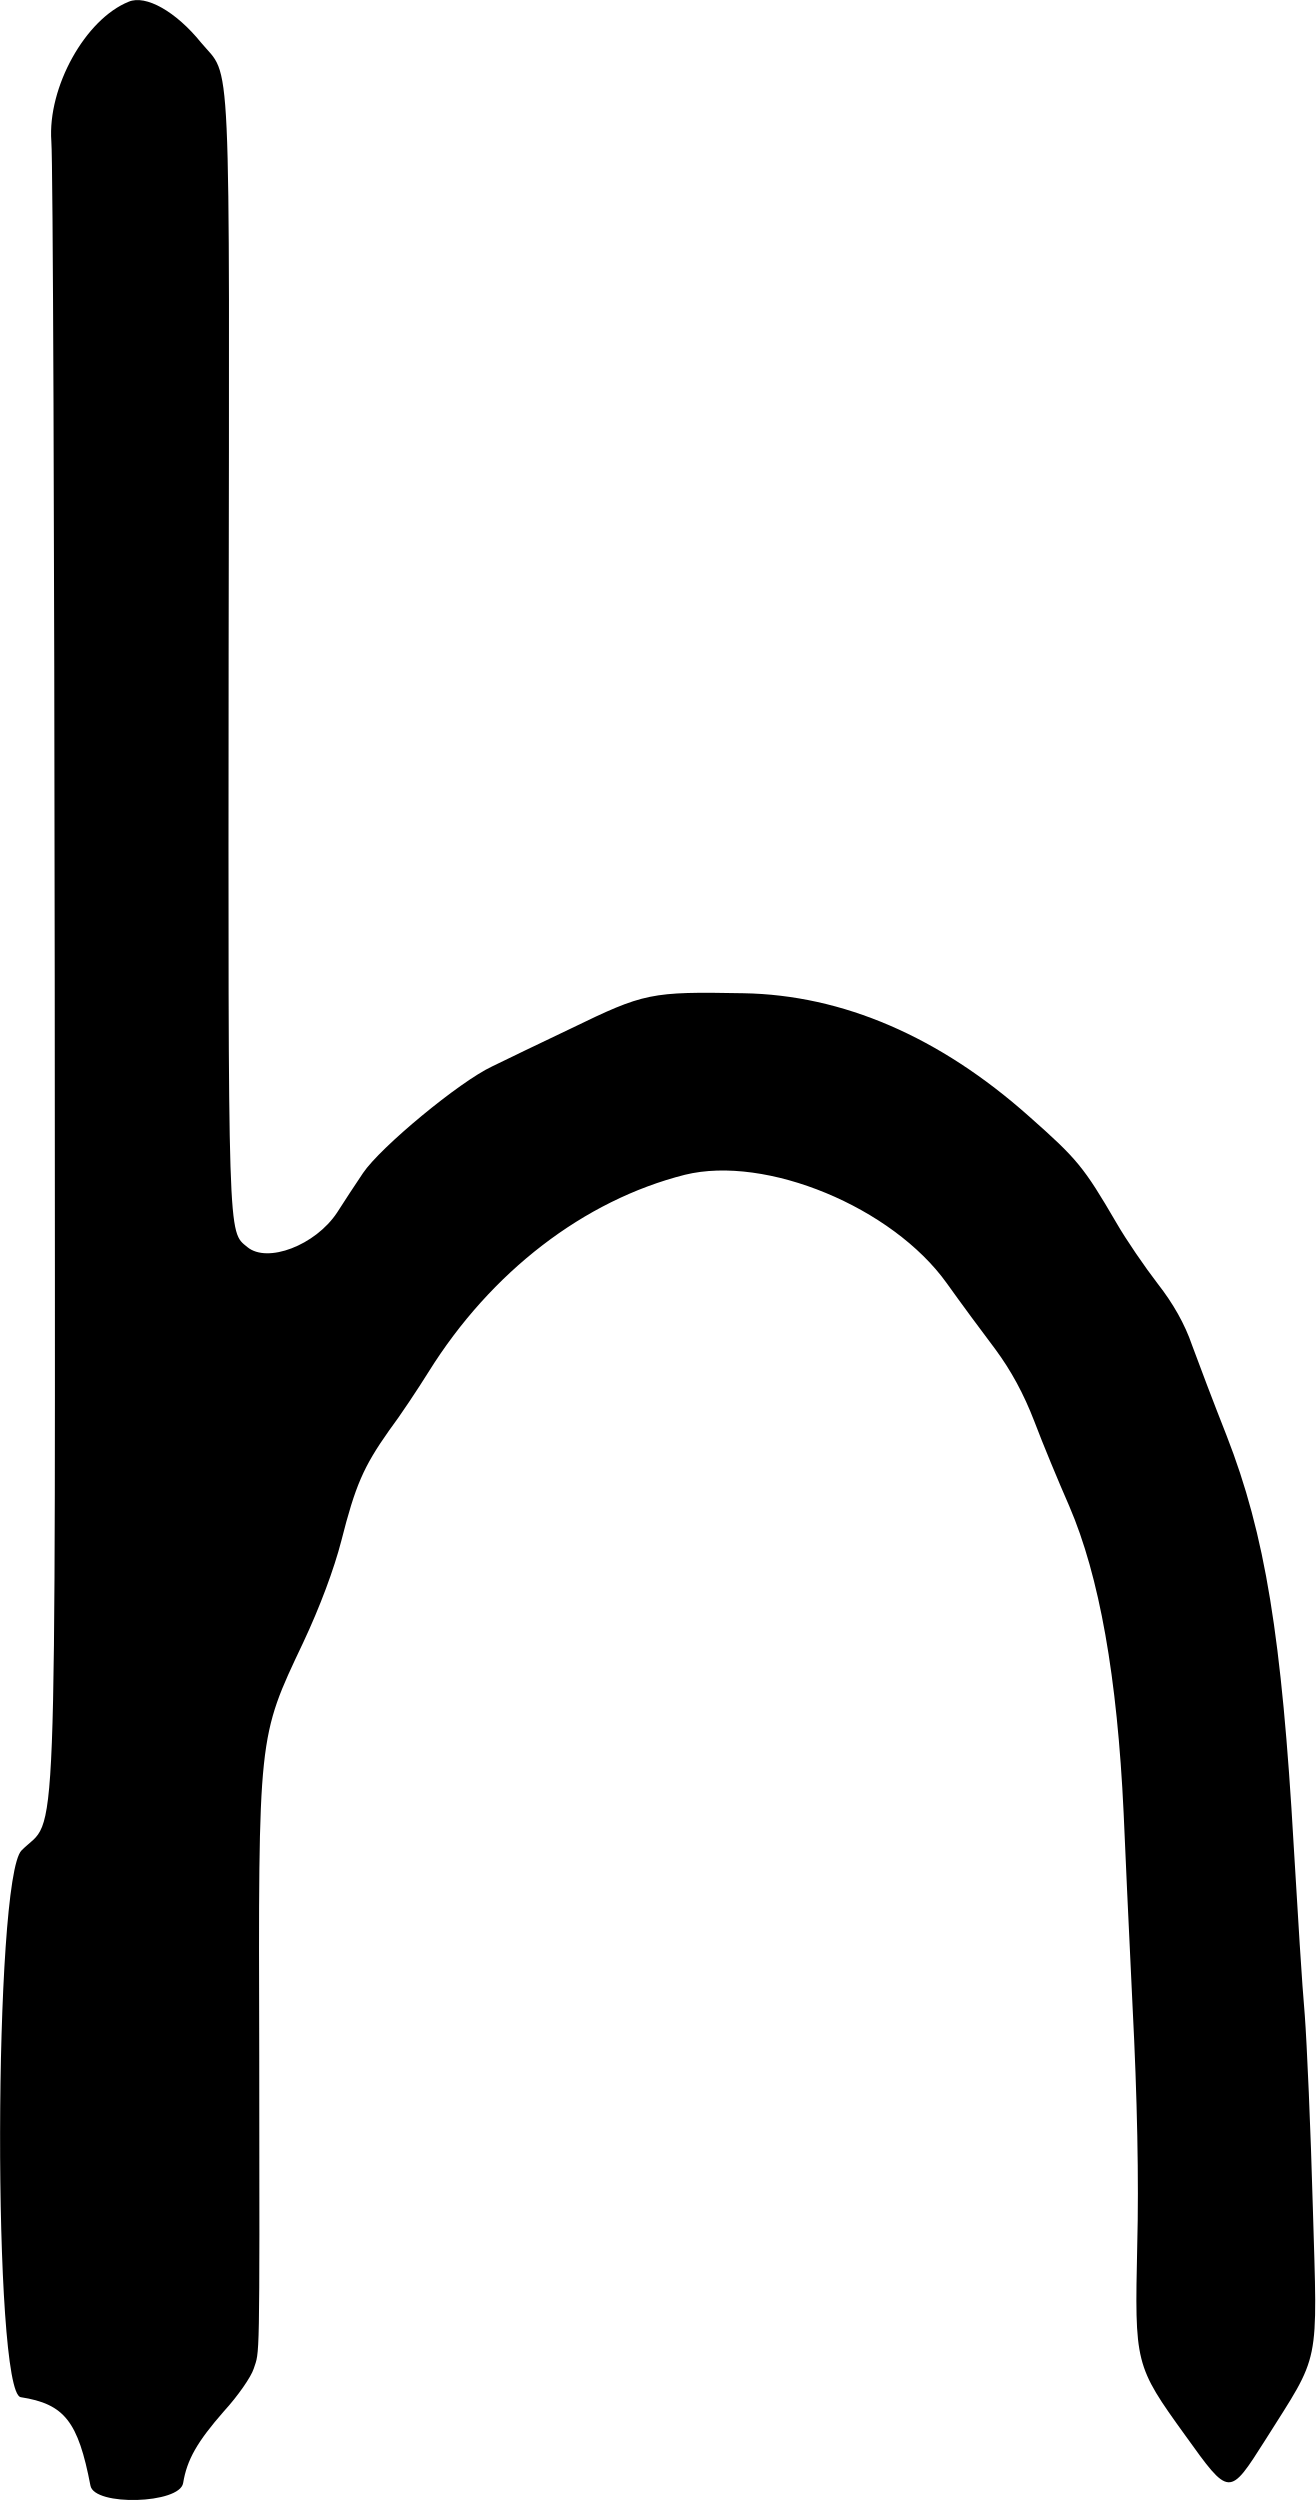
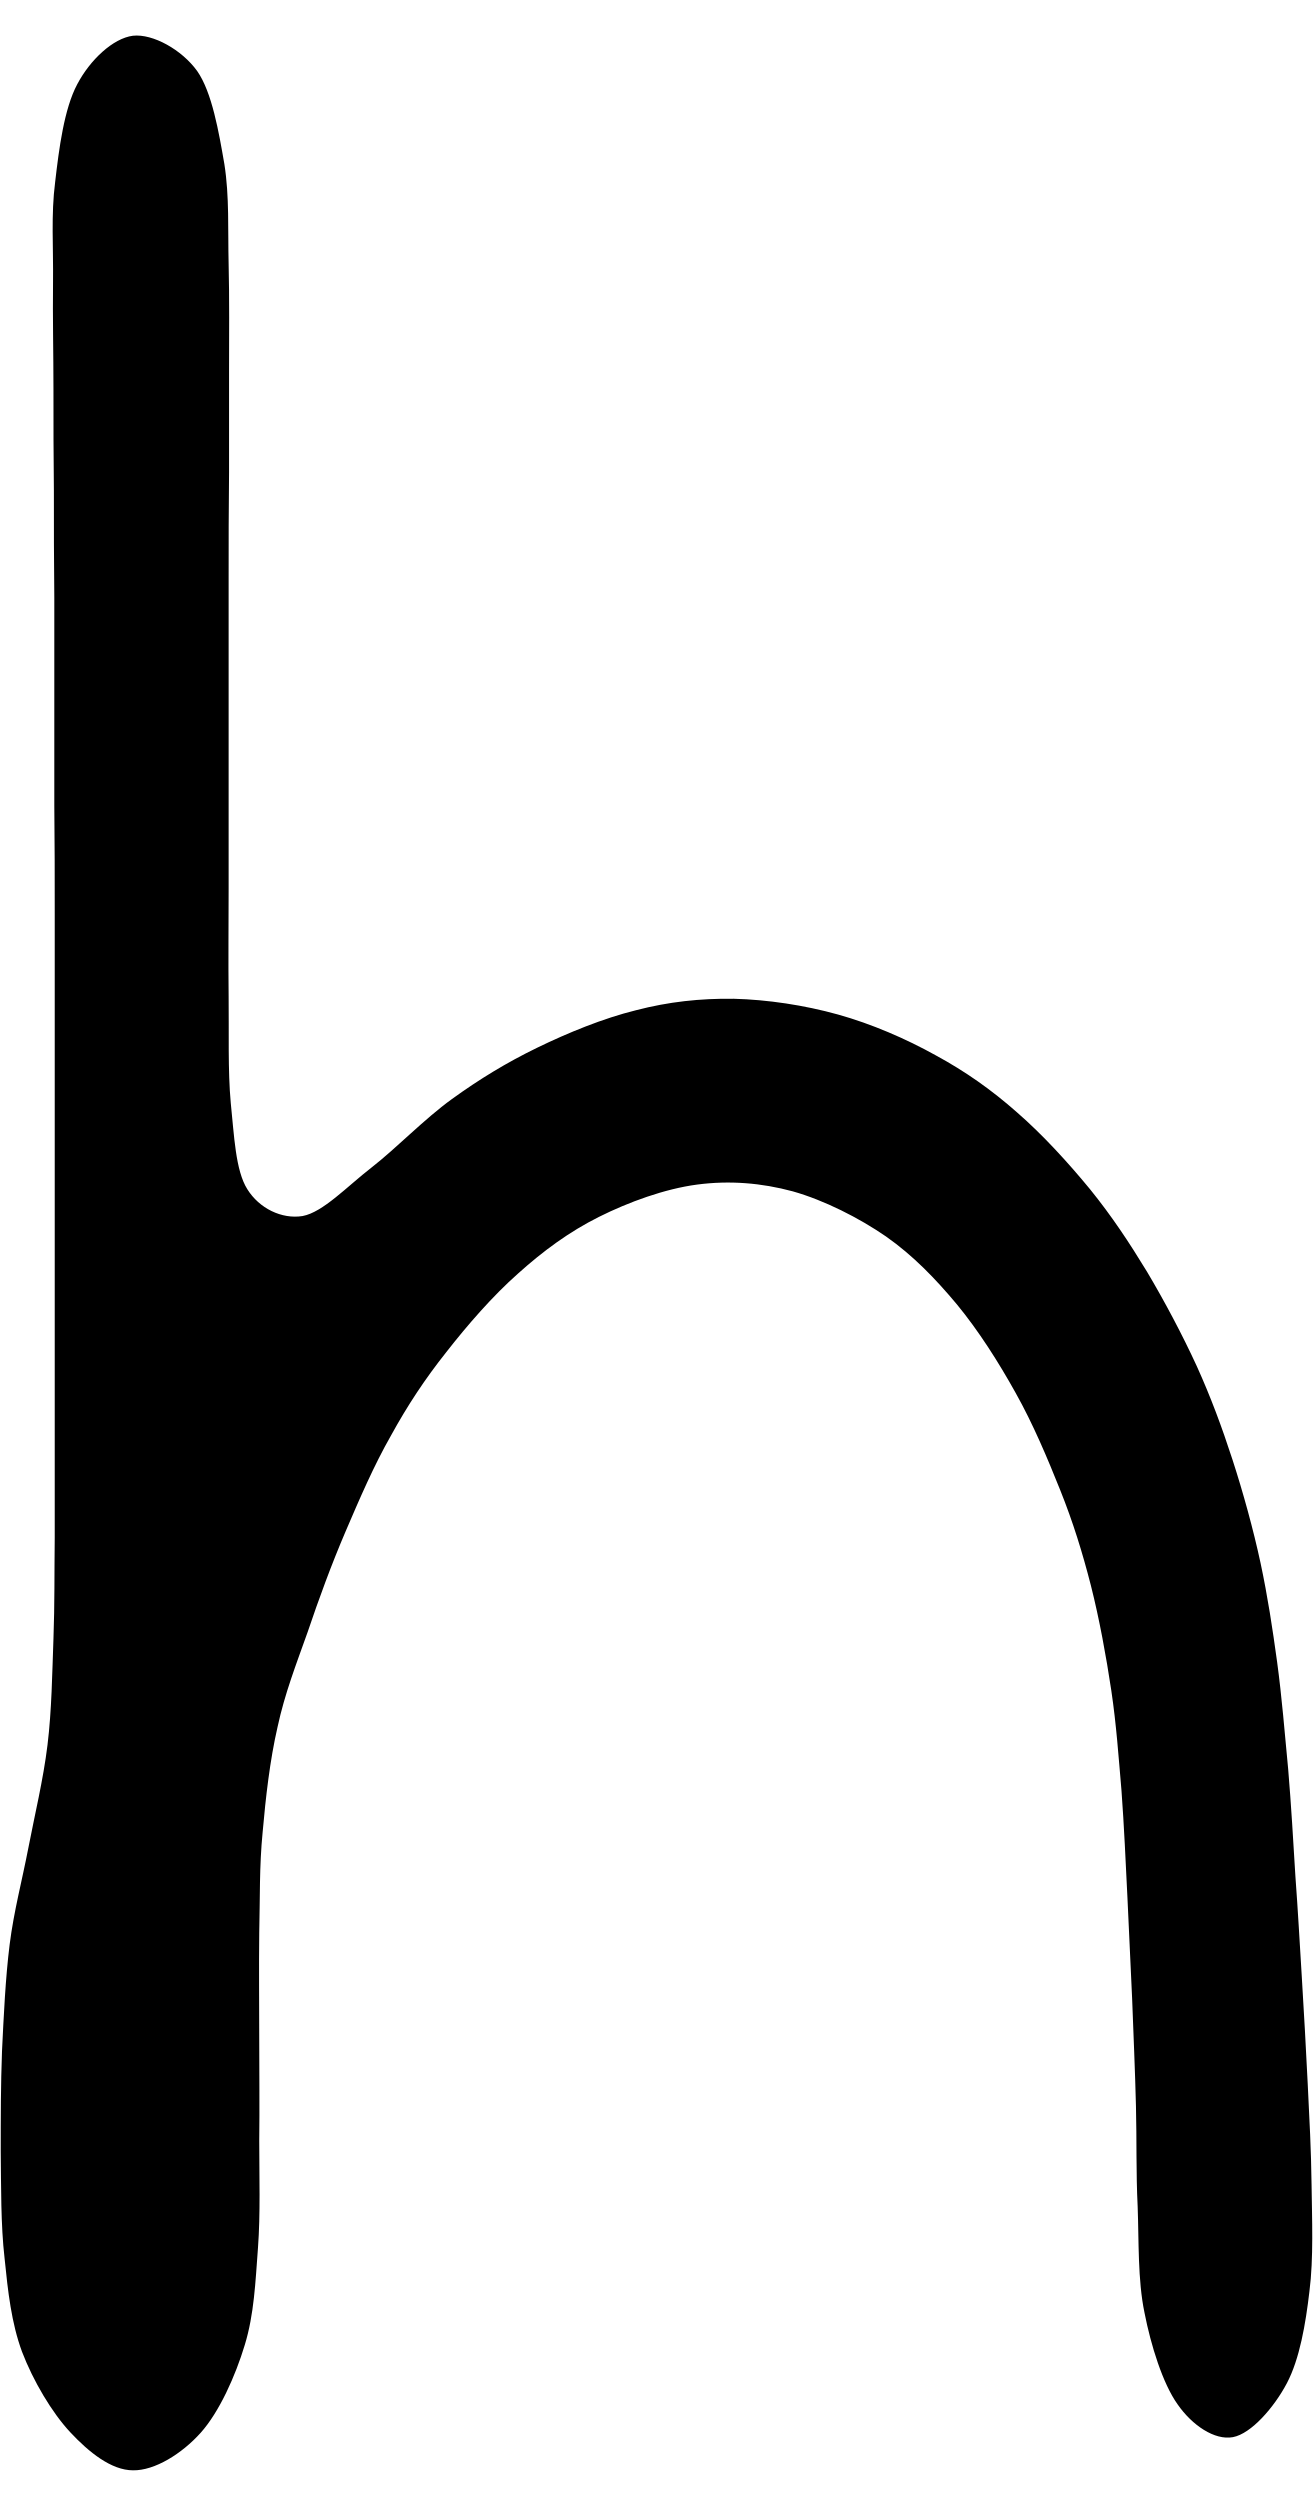
<svg xmlns="http://www.w3.org/2000/svg" viewBox="0 0 309.323 587.986">
  <g transform="translate(0.772568,587.4037) scale(0.1,-0.1)" fill="#000000" stroke="none">
-     <path d="M295 5870 c-102 -41 -191 -201 -182 -328 4 -48 7 -937 8 -1975 1 -2136 7 -1959 -78 -2045 -66 -66 -68 -1275 -2 -1286 103 -16 135 -57 164 -208 9 -49 210 -43 218 6 9 55 33 97 96 169 33 36 64 81 70 100 14 43 14 -2 13 736 -2 758 -3 747 103 971 40 85 73 174 90 240 33 130 52 174 112 259 27 36 68 98 93 138 147 236 366 404 603 464 191 47 488 -76 616 -255 32 -45 83 -114 114 -155 37 -50 67 -105 92 -170 20 -53 57 -142 82 -199 71 -165 113 -402 128 -722 3 -69 12 -273 21 -455 11 -213 15 -412 11 -561 -6 -280 -6 -283 113 -448 104 -145 103 -145 188 -11 131 208 123 167 112 547 -5 183 -14 387 -19 453 -6 66 -17 245 -26 398 -28 490 -67 732 -158 965 -30 76 -66 171 -81 212 -17 50 -45 99 -81 145 -30 39 -74 103 -97 143 -77 132 -92 150 -205 250 -211 188 -439 286 -672 290 -219 4 -233 1 -406 -83 -71 -34 -155 -74 -185 -89 -77 -36 -263 -190 -304 -251 -18 -27 -46 -69 -61 -93 -51 -77 -164 -120 -211 -81 -46 38 -45 2 -44 1398 2 1461 7 1348 -65 1435 -59 73 -130 113 -170 96z" />
+     <path d="M 305 5790 C 258 5784 204 5733 174 5676 C 143 5618 131 5524 122 5446 C 112 5369 118 5292 117 5211 C 116 5129 118 5040 118 4958 C 118 4876 118 4803 119 4721 C 119 4640 119 4550 120 4468 C 120 4387 120 4313 120 4231 C 120 4150 120 4063 120 3979 C 121 3894 121 3808 121 3726 C 121 3644 121 3571 121 3489 C 121 3407 121 3318 121 3236 C 121 3155 121 3081 121 2999 C 121 2918 121 2828 121 2746 C 121 2665 121 2591 121 2510 C 121 2428 121 2338 121 2257 C 120 2175 121 2101 118 2020 C 115 1939 114 1852 104 1770 C 94 1688 74 1606 59 1528 C 44 1450 25 1380 15 1301 C 5 1221 1 1132 -3 1050 C -6 969 -6 895 -6 814 C -5 732 -6 641 3 563 C 11 484 19 411 44 343 C 70 275 114 200 158 153 C 201 107 254 64 305 64 C 356 63 420 103 464 152 C 508 201 546 286 568 359 C 590 431 593 507 599 587 C 605 667 602 757 602 839 C 603 920 602 994 602 1076 C 602 1157 601 1247 602 1328 C 604 1410 602 1484 610 1565 C 617 1645 627 1734 645 1812 C 662 1891 689 1960 716 2036 C 742 2113 772 2195 805 2272 C 838 2349 872 2428 912 2498 C 951 2569 992 2631 1042 2694 C 1092 2758 1151 2826 1211 2879 C 1270 2932 1331 2977 1401 3012 C 1471 3047 1556 3078 1632 3088 C 1708 3098 1783 3092 1857 3072 C 1931 3051 2012 3010 2076 2966 C 2140 2921 2192 2867 2243 2806 C 2294 2744 2341 2670 2381 2598 C 2422 2525 2456 2444 2486 2369 C 2516 2294 2538 2223 2558 2145 C 2578 2066 2594 1978 2606 1898 C 2618 1817 2623 1743 2630 1662 C 2636 1581 2640 1491 2644 1410 C 2648 1328 2651 1255 2655 1173 C 2658 1092 2662 1002 2664 920 C 2666 839 2664 765 2668 684 C 2671 603 2668 512 2684 435 C 2699 358 2727 268 2762 219 C 2796 170 2849 134 2892 142 C 2935 150 2989 212 3019 269 C 3049 326 3063 408 3072 485 C 3082 563 3078 655 3077 736 C 3076 817 3072 891 3068 972 C 3064 1054 3059 1143 3054 1225 C 3049 1306 3045 1380 3039 1461 C 3034 1543 3029 1630 3022 1713 C 3014 1797 3007 1884 2996 1965 C 2985 2045 2974 2118 2957 2198 C 2940 2277 2916 2364 2891 2441 C 2866 2518 2840 2588 2807 2661 C 2773 2735 2731 2814 2690 2883 C 2648 2952 2607 3014 2556 3077 C 2505 3139 2445 3205 2384 3258 C 2324 3311 2263 3354 2193 3392 C 2123 3431 2042 3466 1963 3488 C 1884 3510 1797 3523 1718 3525 C 1639 3526 1565 3518 1488 3498 C 1411 3479 1328 3445 1256 3410 C 1184 3375 1120 3336 1055 3289 C 990 3242 925 3174 866 3128 C 808 3083 752 3023 704 3014 C 655 3006 602 3032 574 3077 C 546 3121 543 3204 535 3280 C 528 3356 531 3447 530 3531 C 529 3615 530 3702 530 3784 C 530 3866 530 3939 530 4021 C 530 4102 530 4192 530 4274 C 530 4355 530 4429 530 4510 C 530 4592 530 4682 531 4763 C 531 4845 531 4919 531 5000 C 531 5082 532 5172 530 5253 C 528 5334 532 5412 520 5488 C 507 5563 491 5657 456 5707 C 420 5757 352 5795 305 5790 Z" />
  </g>
</svg>
